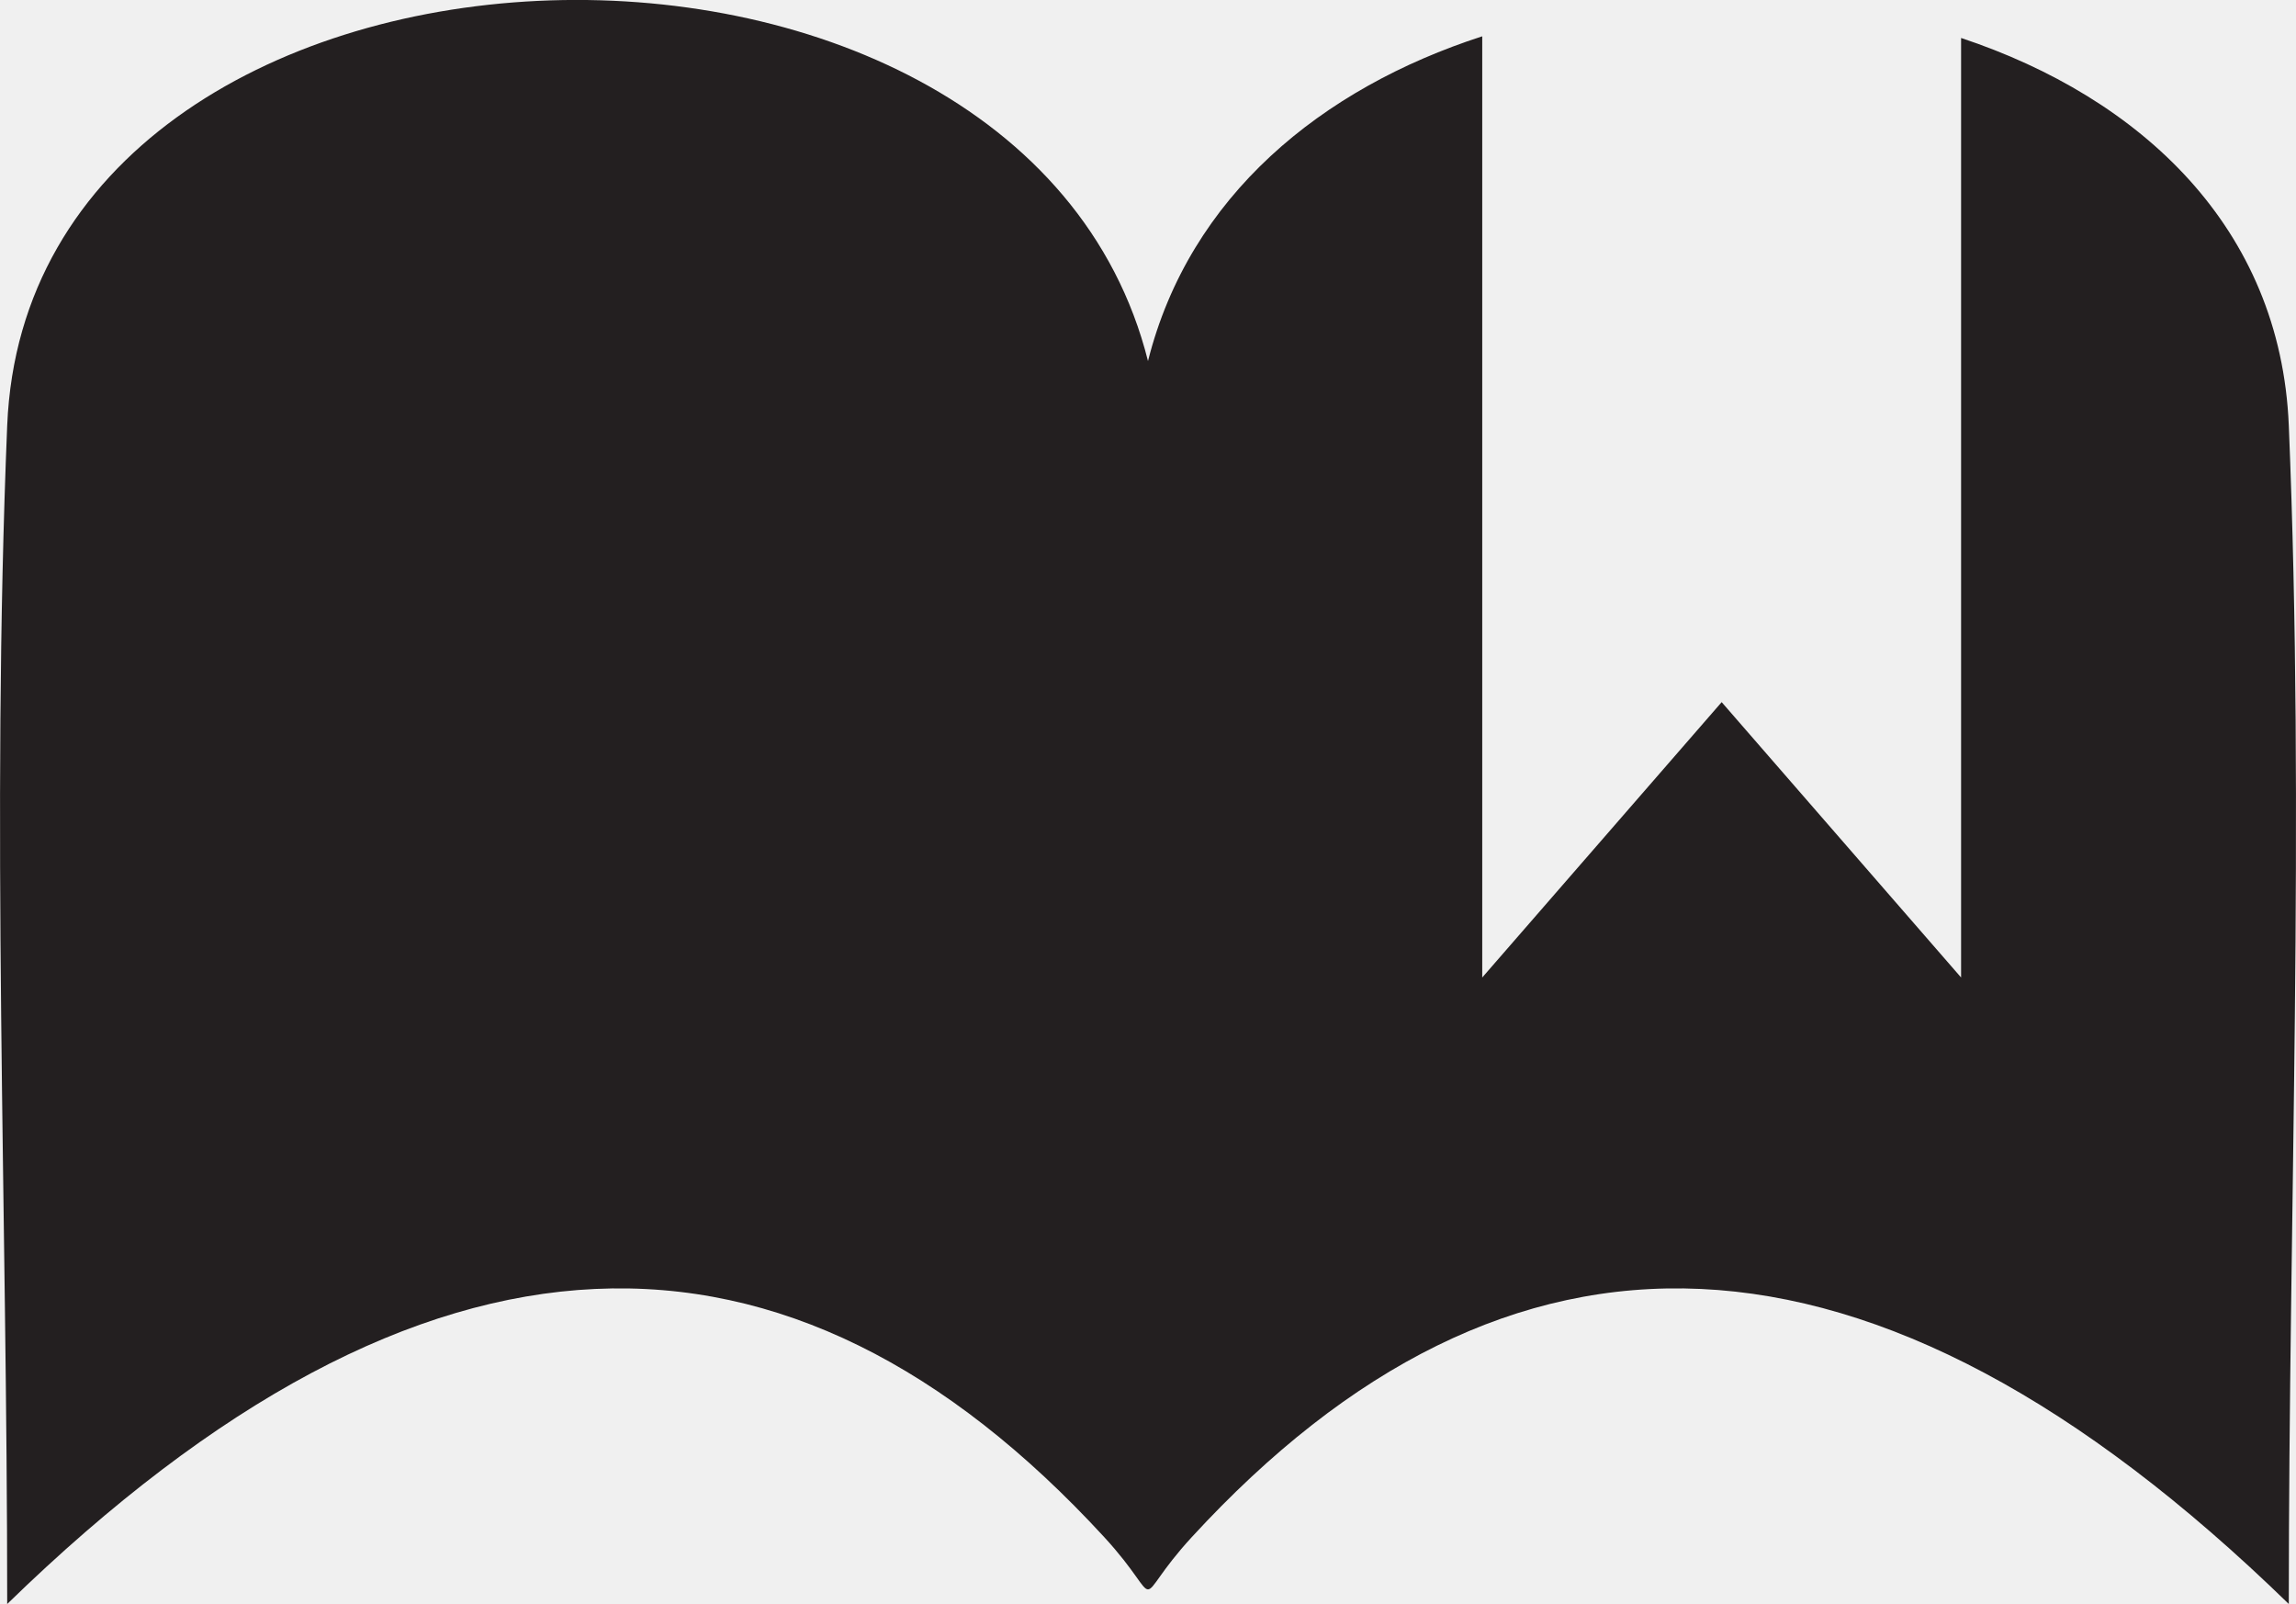
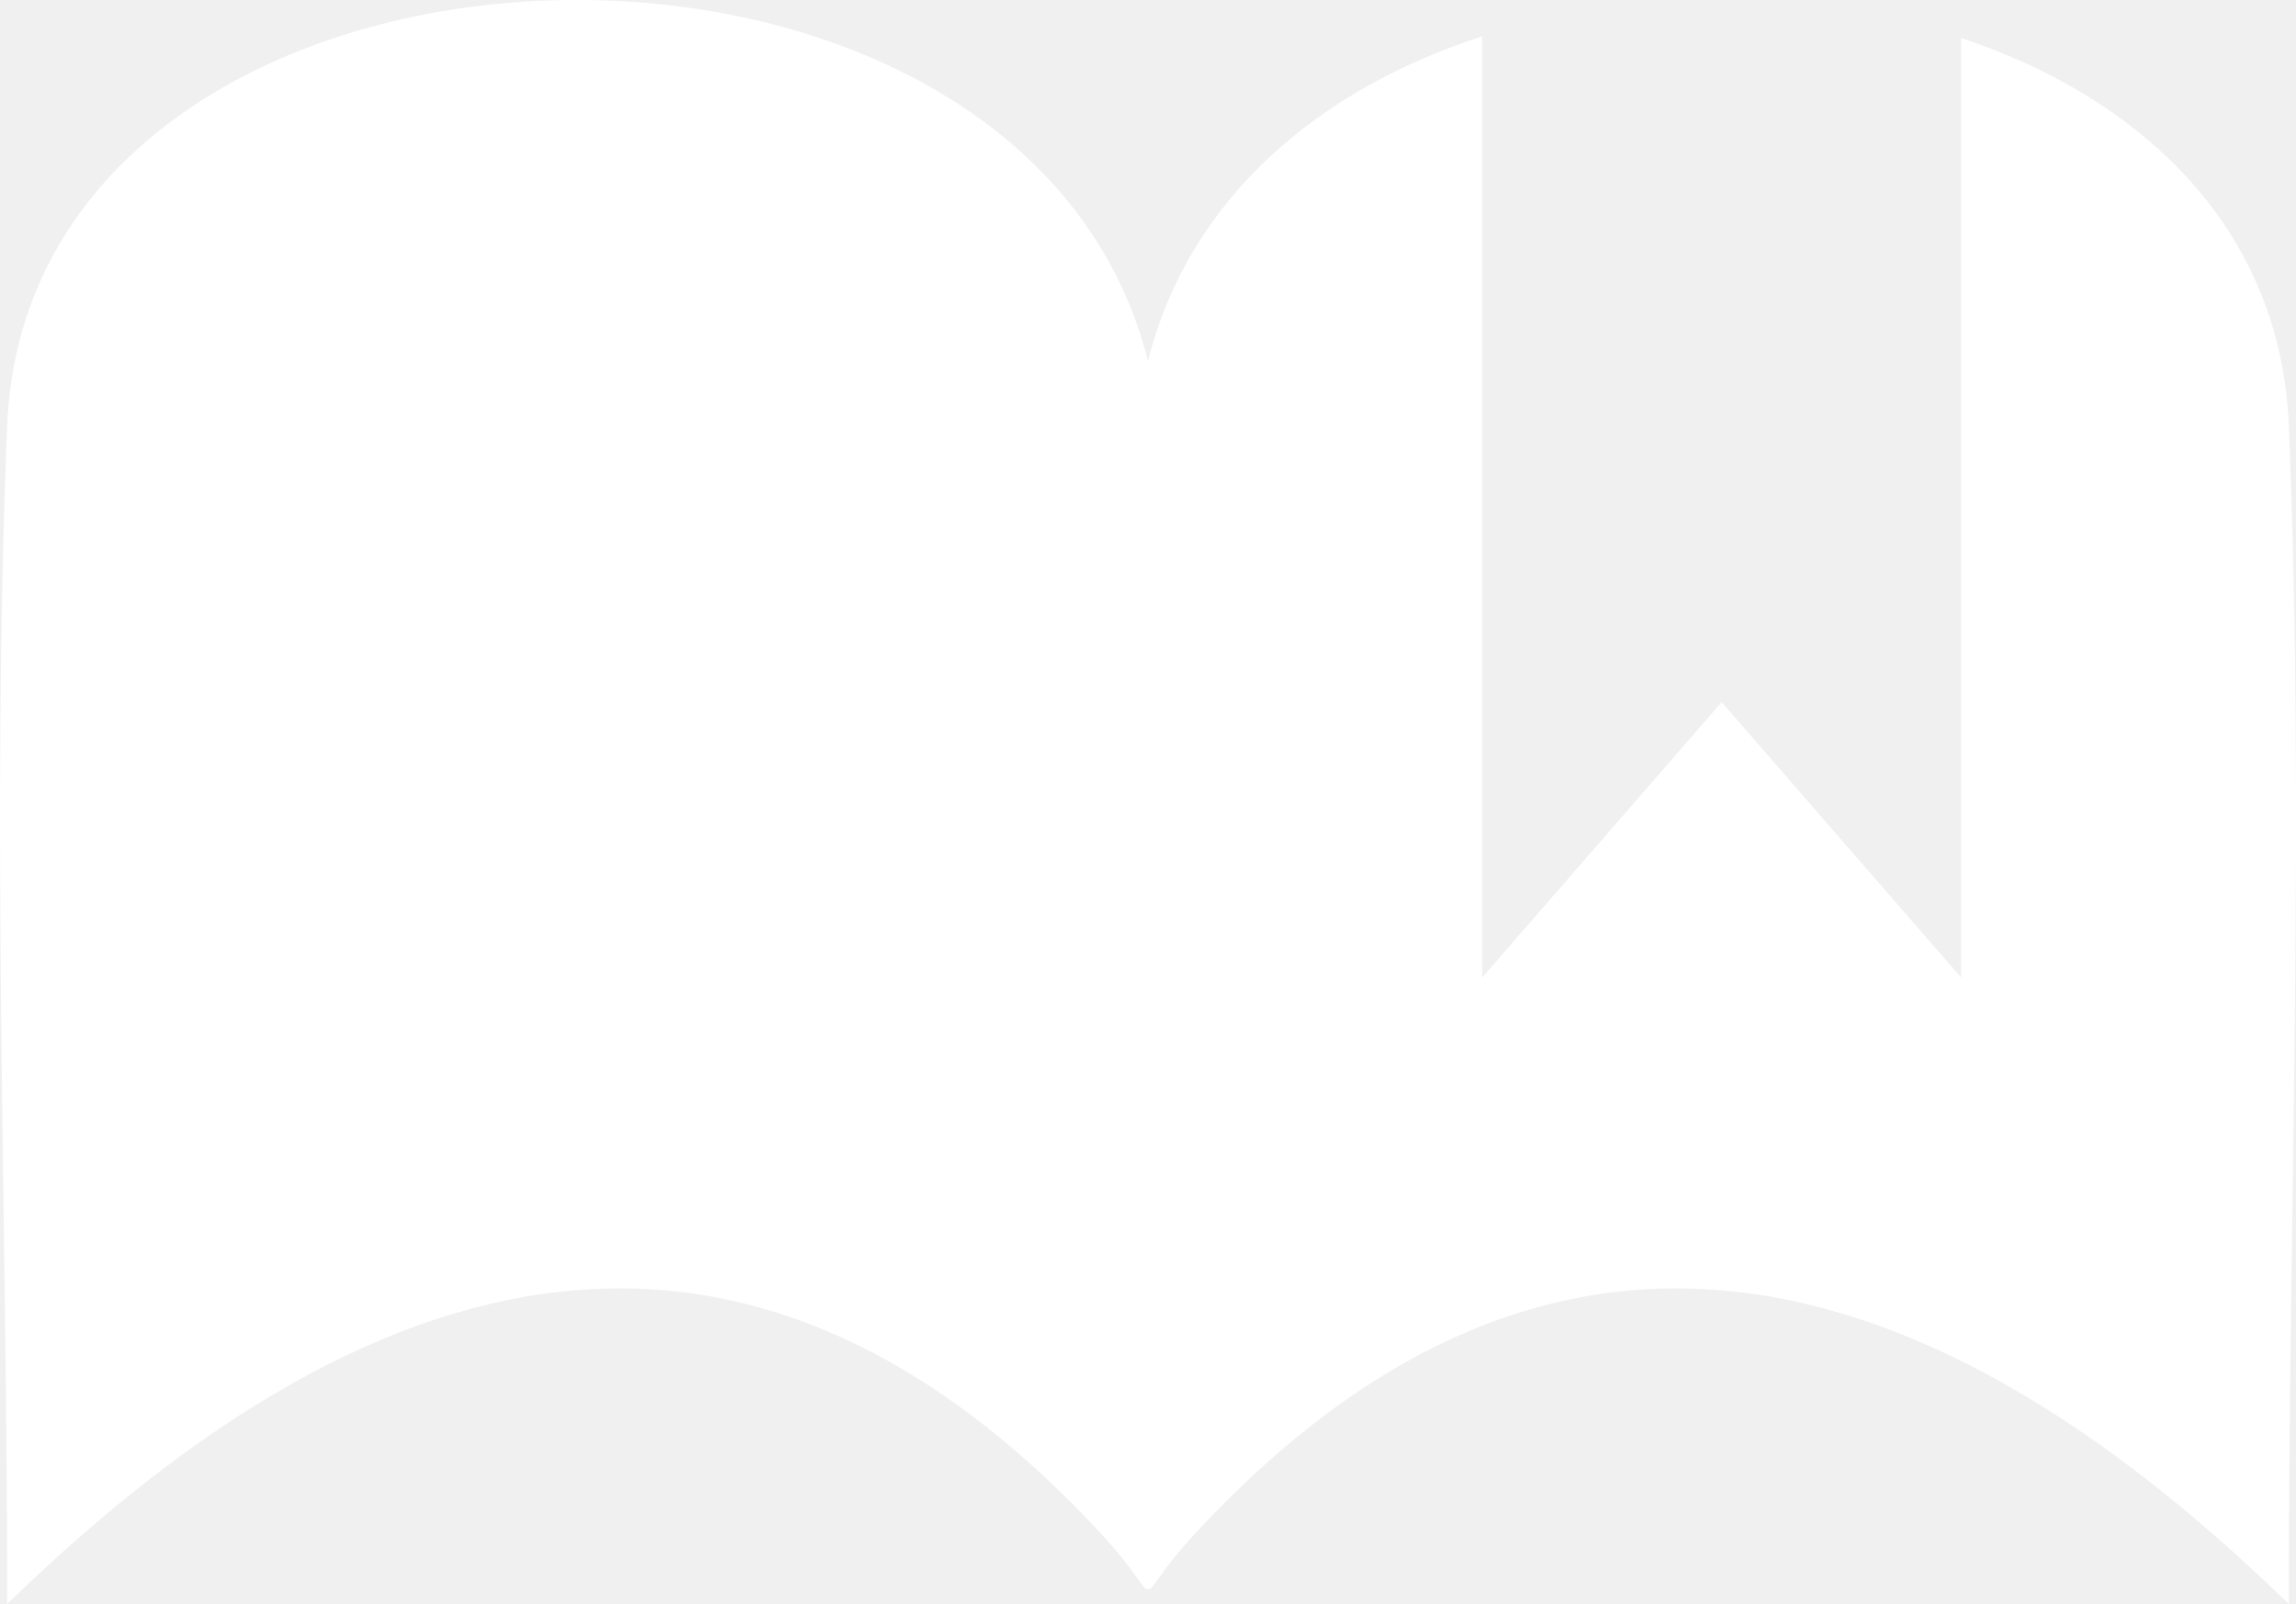
<svg xmlns="http://www.w3.org/2000/svg" version="1.1" id="Capa_1" x="0px" y="0px" width="30.61px" height="21.378px" viewBox="0 0 30.61 21.378" style="enable-background:new 0 0 30.61 21.378;" xml:space="preserve">
-   <path style="fill-rule:evenodd;clip-rule:evenodd;fill:#231F20;" d="M14.719,20.484c-4.195-4.558-9.028-4.553-14.623,0.894  c0-5.236-0.215-10.476,0-15.707c0.295-7.155,13.502-7.65,15.209-0.859c0.554-2.202,2.317-3.637,4.456-4.328v12.544l3.192-3.67  l3.192,3.67V0.506c2.396,0.796,4.26,2.527,4.369,5.165c0.216,5.231,0,10.471,0,15.707c-5.595-5.447-10.429-5.452-14.623-0.894  C15.034,21.416,15.576,21.416,14.719,20.484z" />
+   <path style="fill-rule:evenodd;clip-rule:evenodd;fill:#ffffff;" d="M14.719,20.484c-4.195-4.558-9.028-4.553-14.623,0.894  c0-5.236-0.215-10.476,0-15.707c0.295-7.155,13.502-7.65,15.209-0.859c0.554-2.202,2.317-3.637,4.456-4.328v12.544l3.192-3.67  l3.192,3.67V0.506c2.396,0.796,4.26,2.527,4.369,5.165c0.216,5.231,0,10.471,0,15.707c-5.595-5.447-10.429-5.452-14.623-0.894  C15.034,21.416,15.576,21.416,14.719,20.484z" />
  <g>
</g>
  <g>
</g>
  <g>
</g>
  <g>
</g>
  <g>
</g>
  <g>
</g>
  <g>
</g>
  <g>
</g>
  <g>
</g>
  <g>
</g>
  <g>
</g>
  <g>
</g>
  <g>
</g>
  <g>
</g>
  <g>
</g>
</svg>
